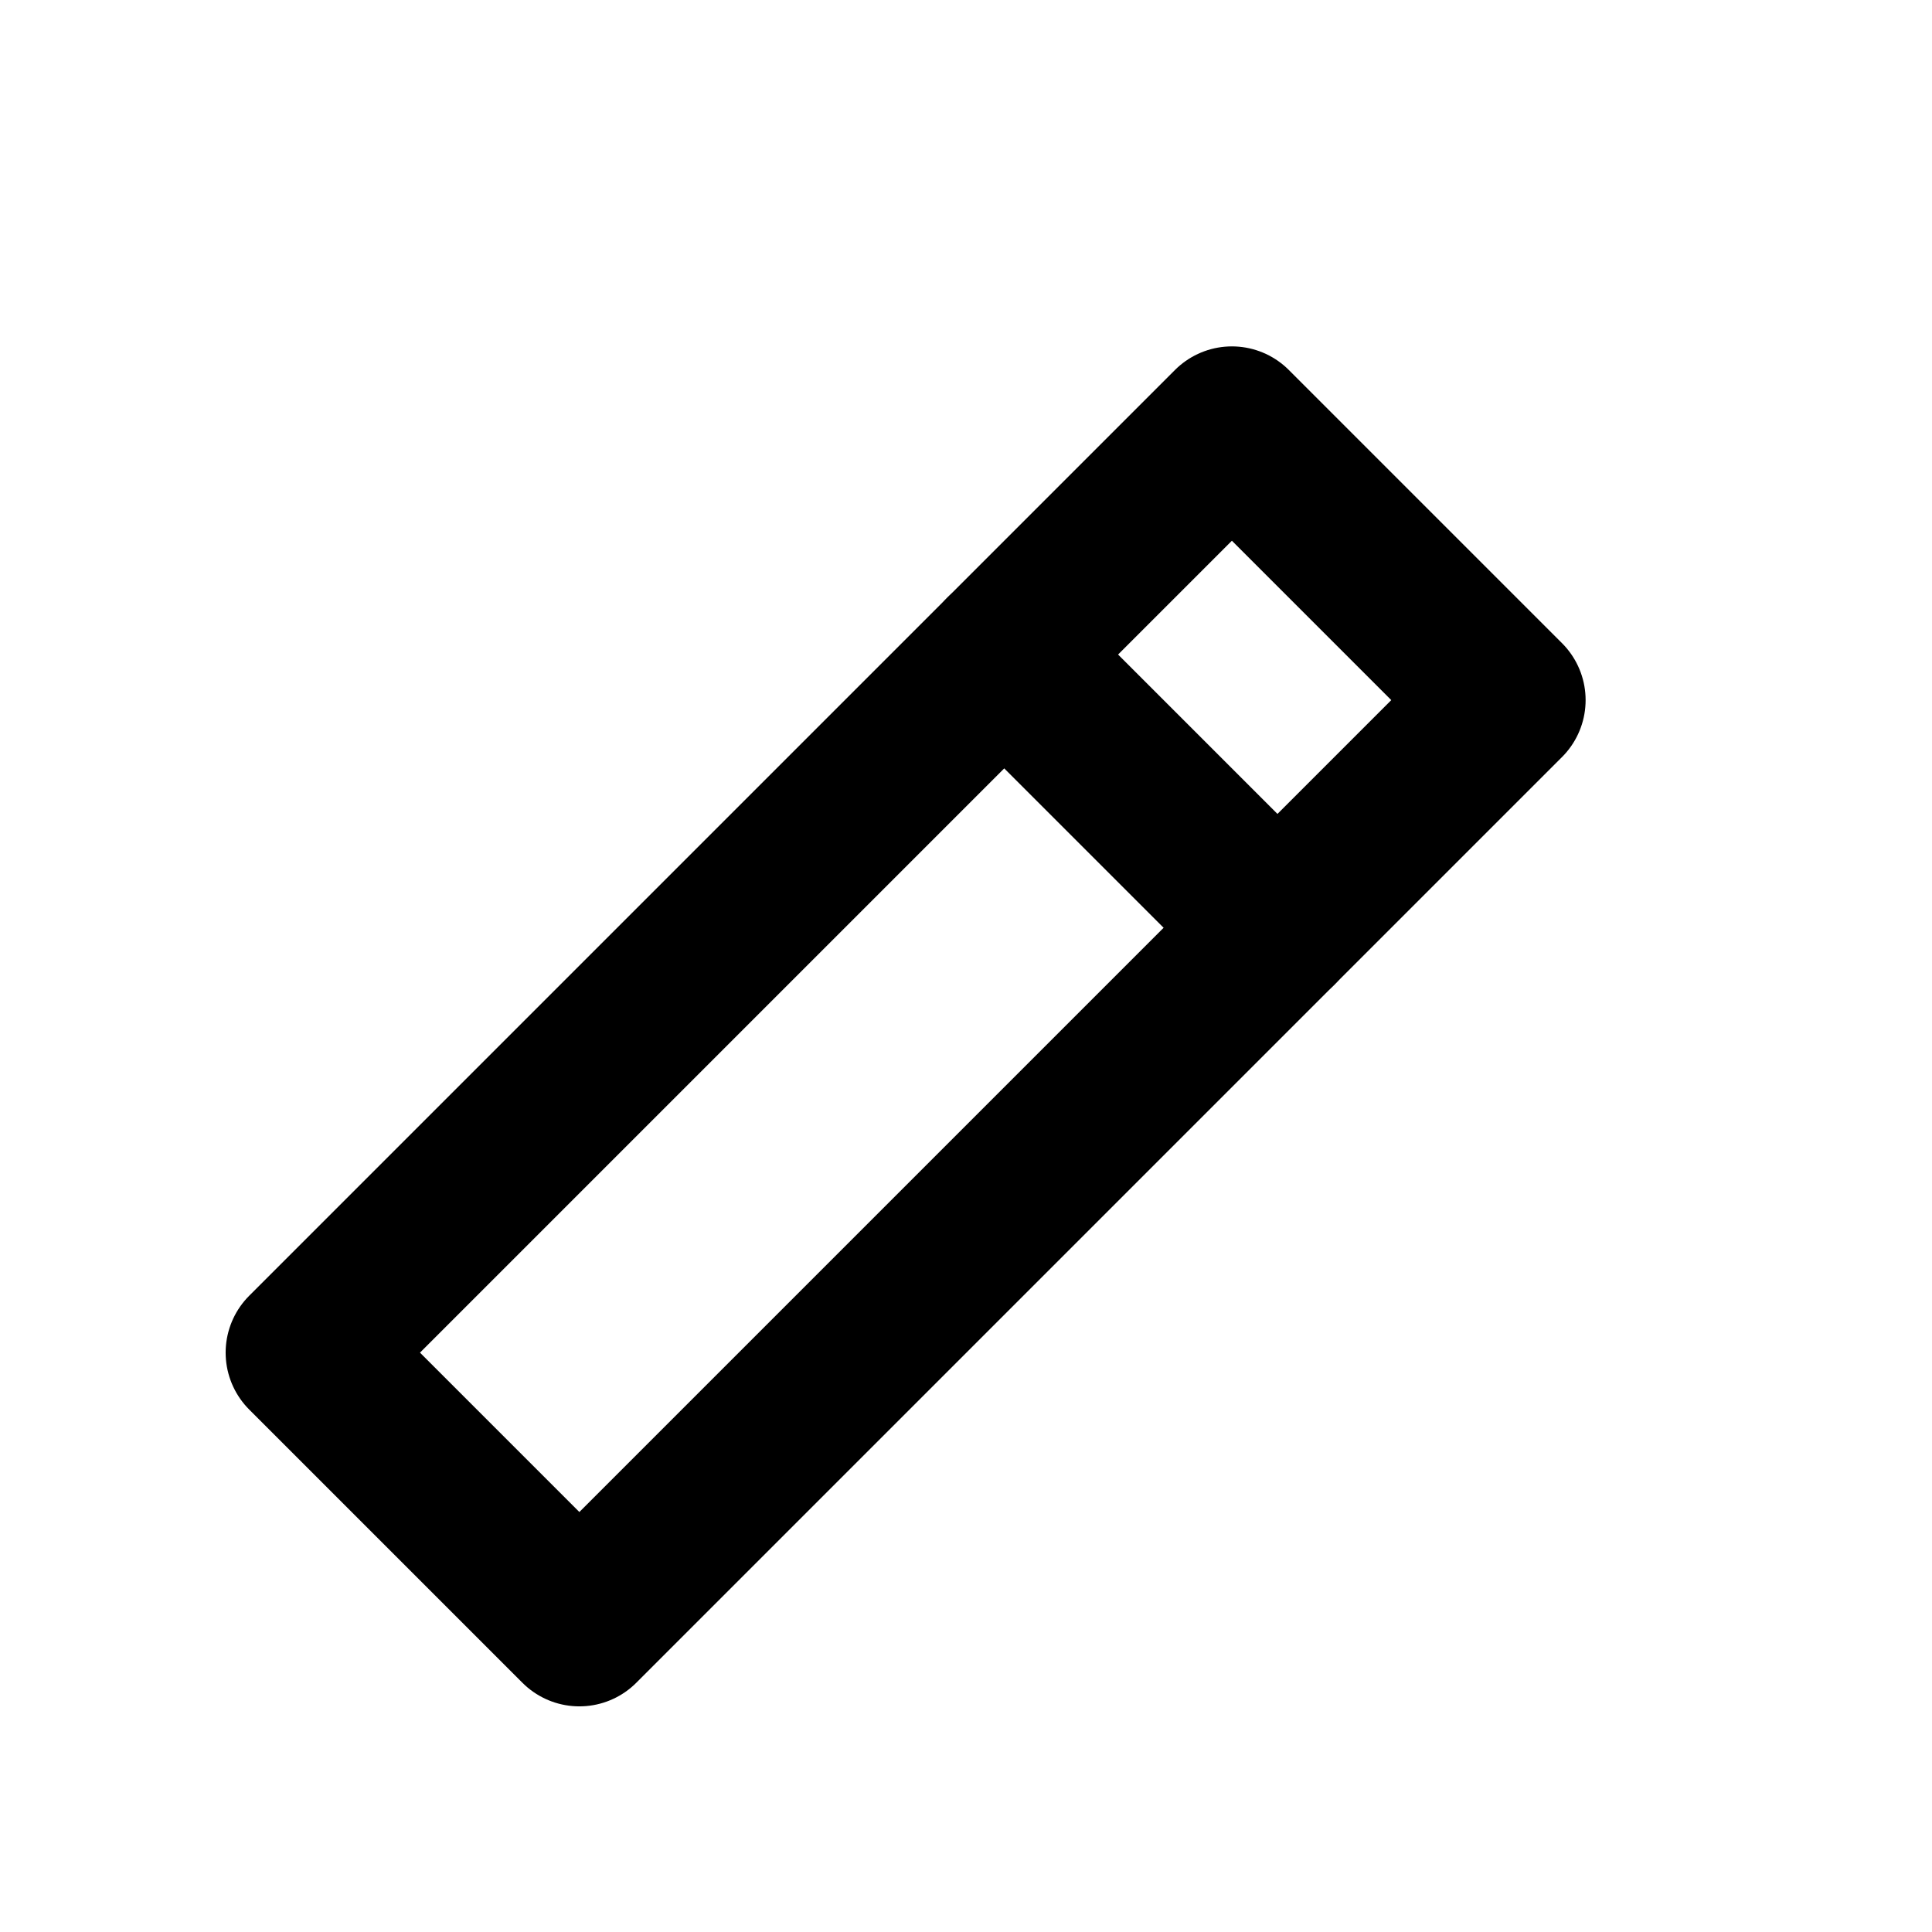
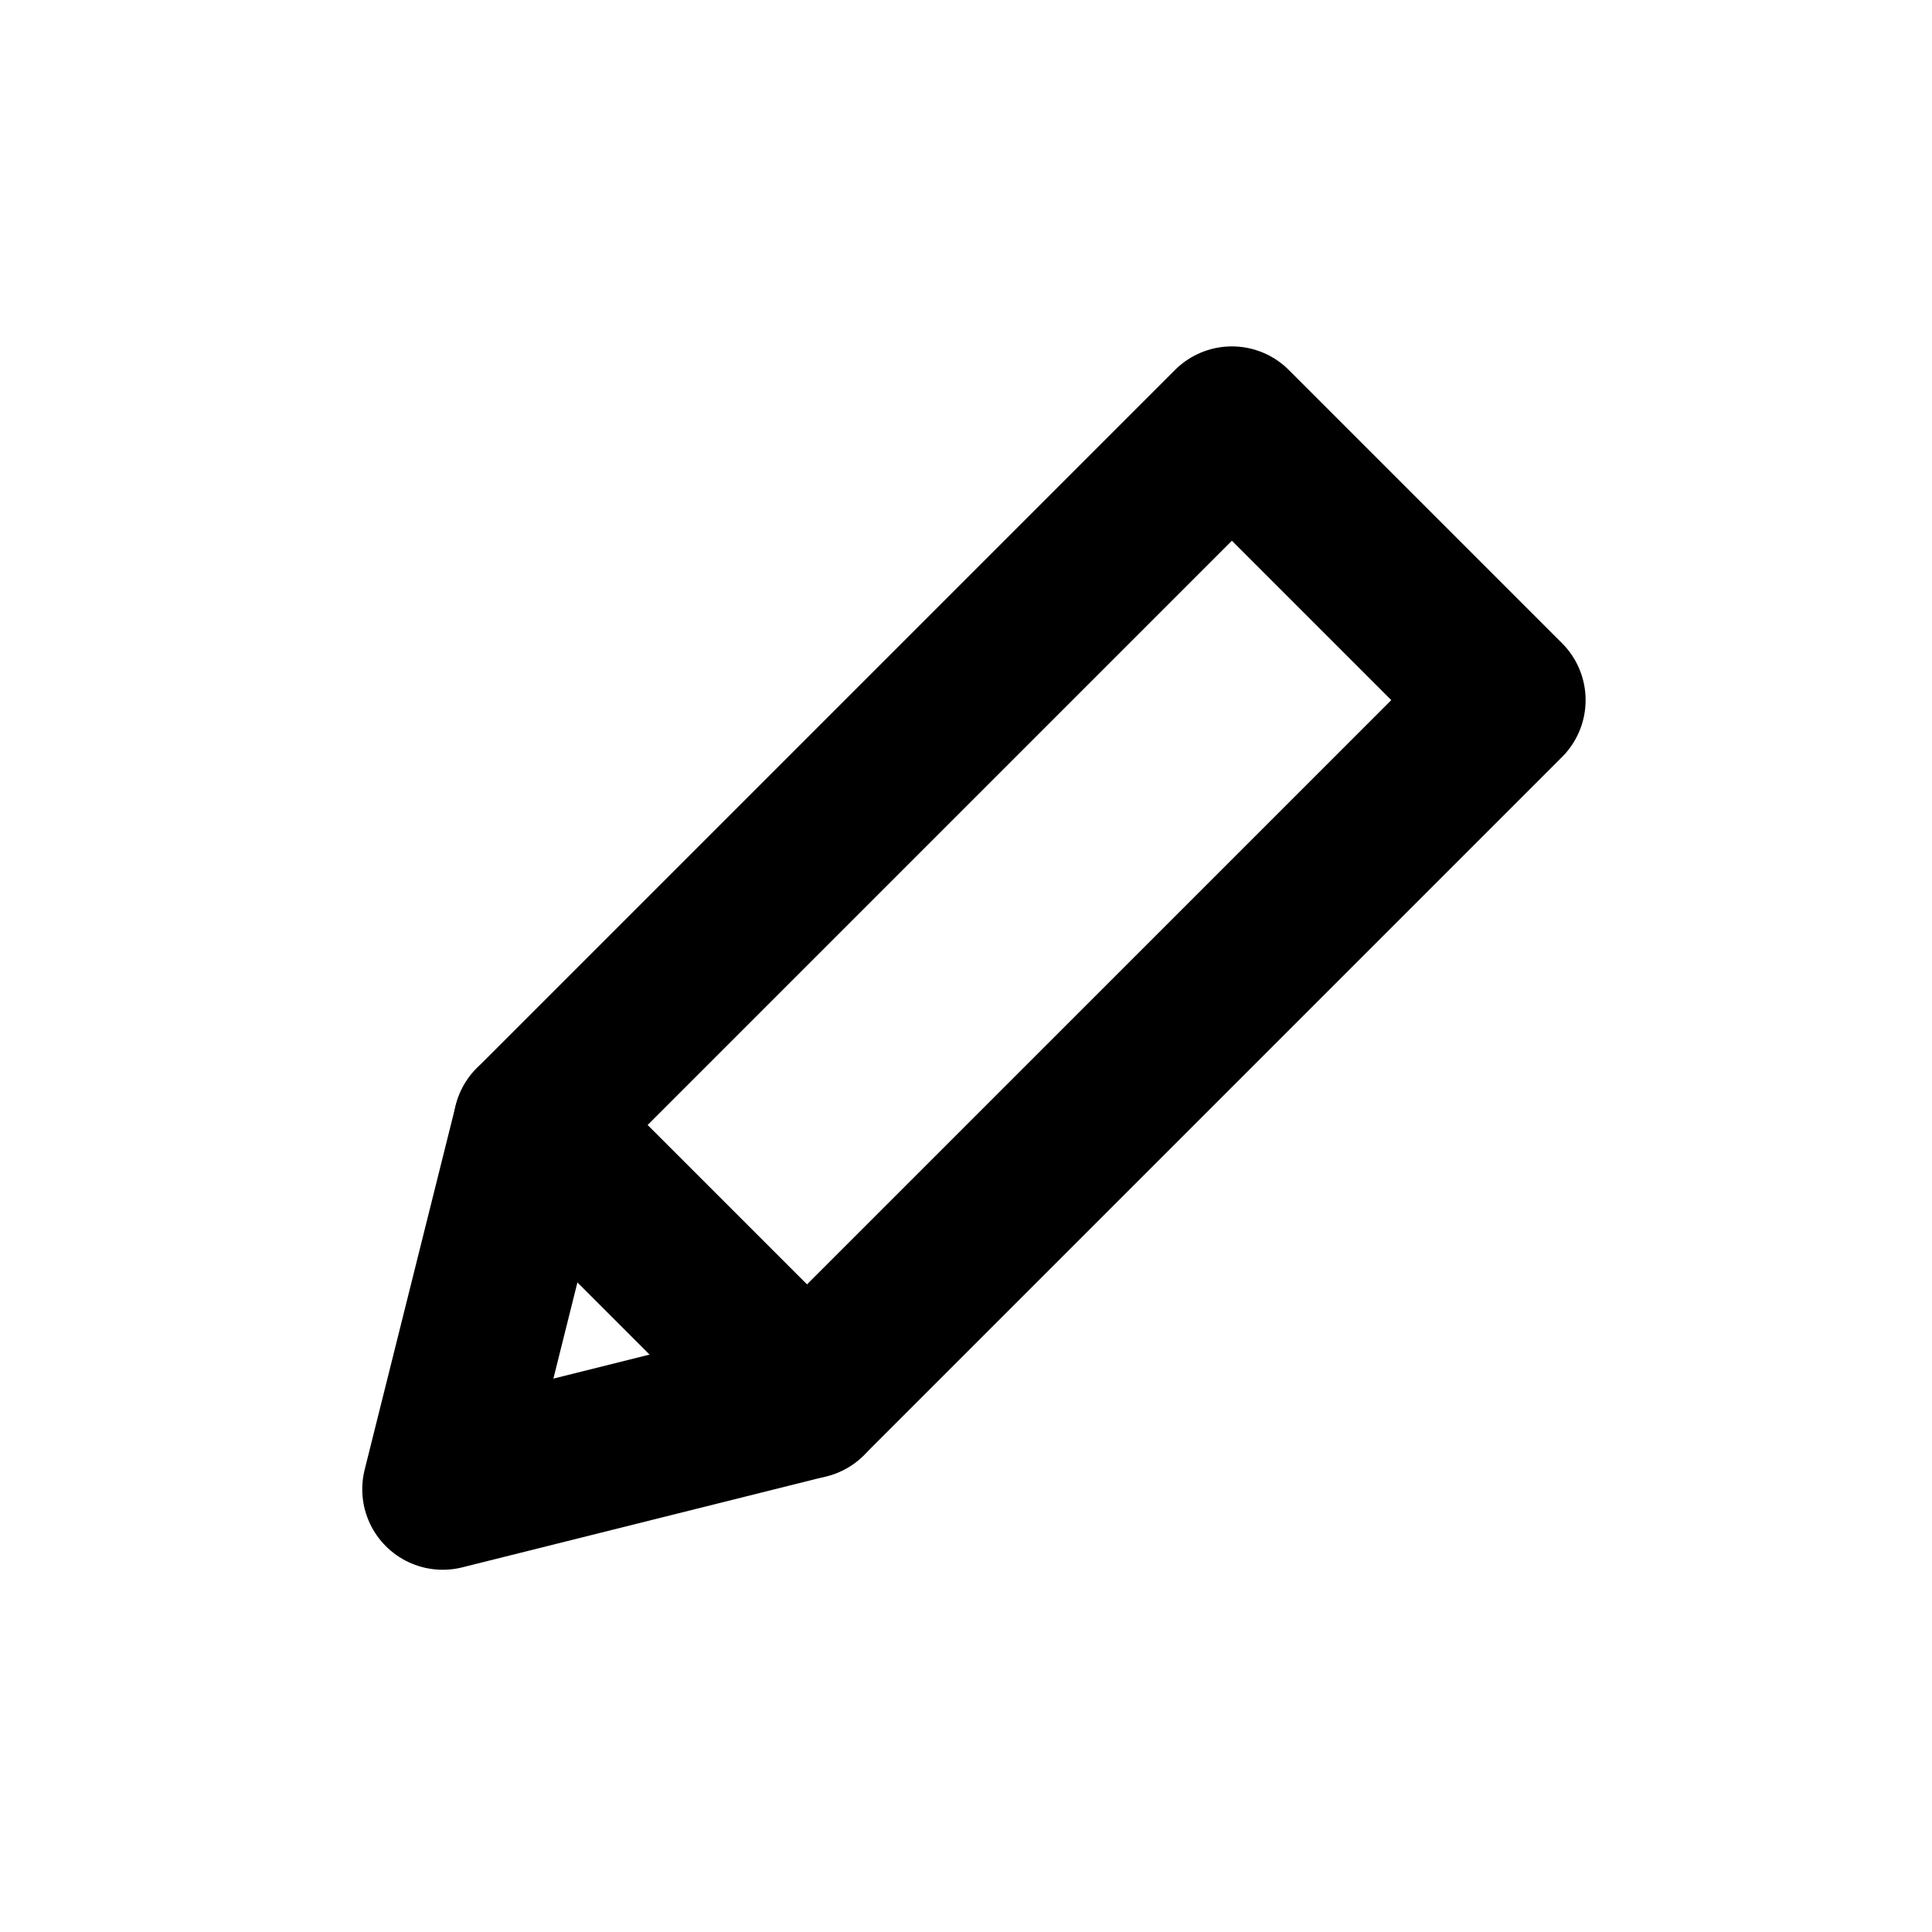
<svg xmlns="http://www.w3.org/2000/svg" width="24" height="24" viewBox="0 0 24 24" fill="none">
-   <path d="M7.197 20.197L18.697 8.697L15.303 5.303L3.803 16.803Z" fill="none" stroke="currentColor" stroke-width="2" stroke-linecap="round" stroke-linejoin="round" />
-   <path d="M12.475 8.131L15.869 11.525" fill="none" stroke="currentColor" stroke-width="2" stroke-linecap="round" stroke-linejoin="round" />
+   <path d="M18.697 8.697L10.025 17.369L5.5 18.5L6.631 13.975L15.303 5.303Z" fill="none" stroke="currentColor" stroke-width="2" stroke-linecap="round" stroke-linejoin="round" />
+   <path d="M6.631 13.975L10.025 17.369" fill="none" stroke="currentColor" stroke-width="2" stroke-linecap="round" stroke-linejoin="round" />
</svg>
